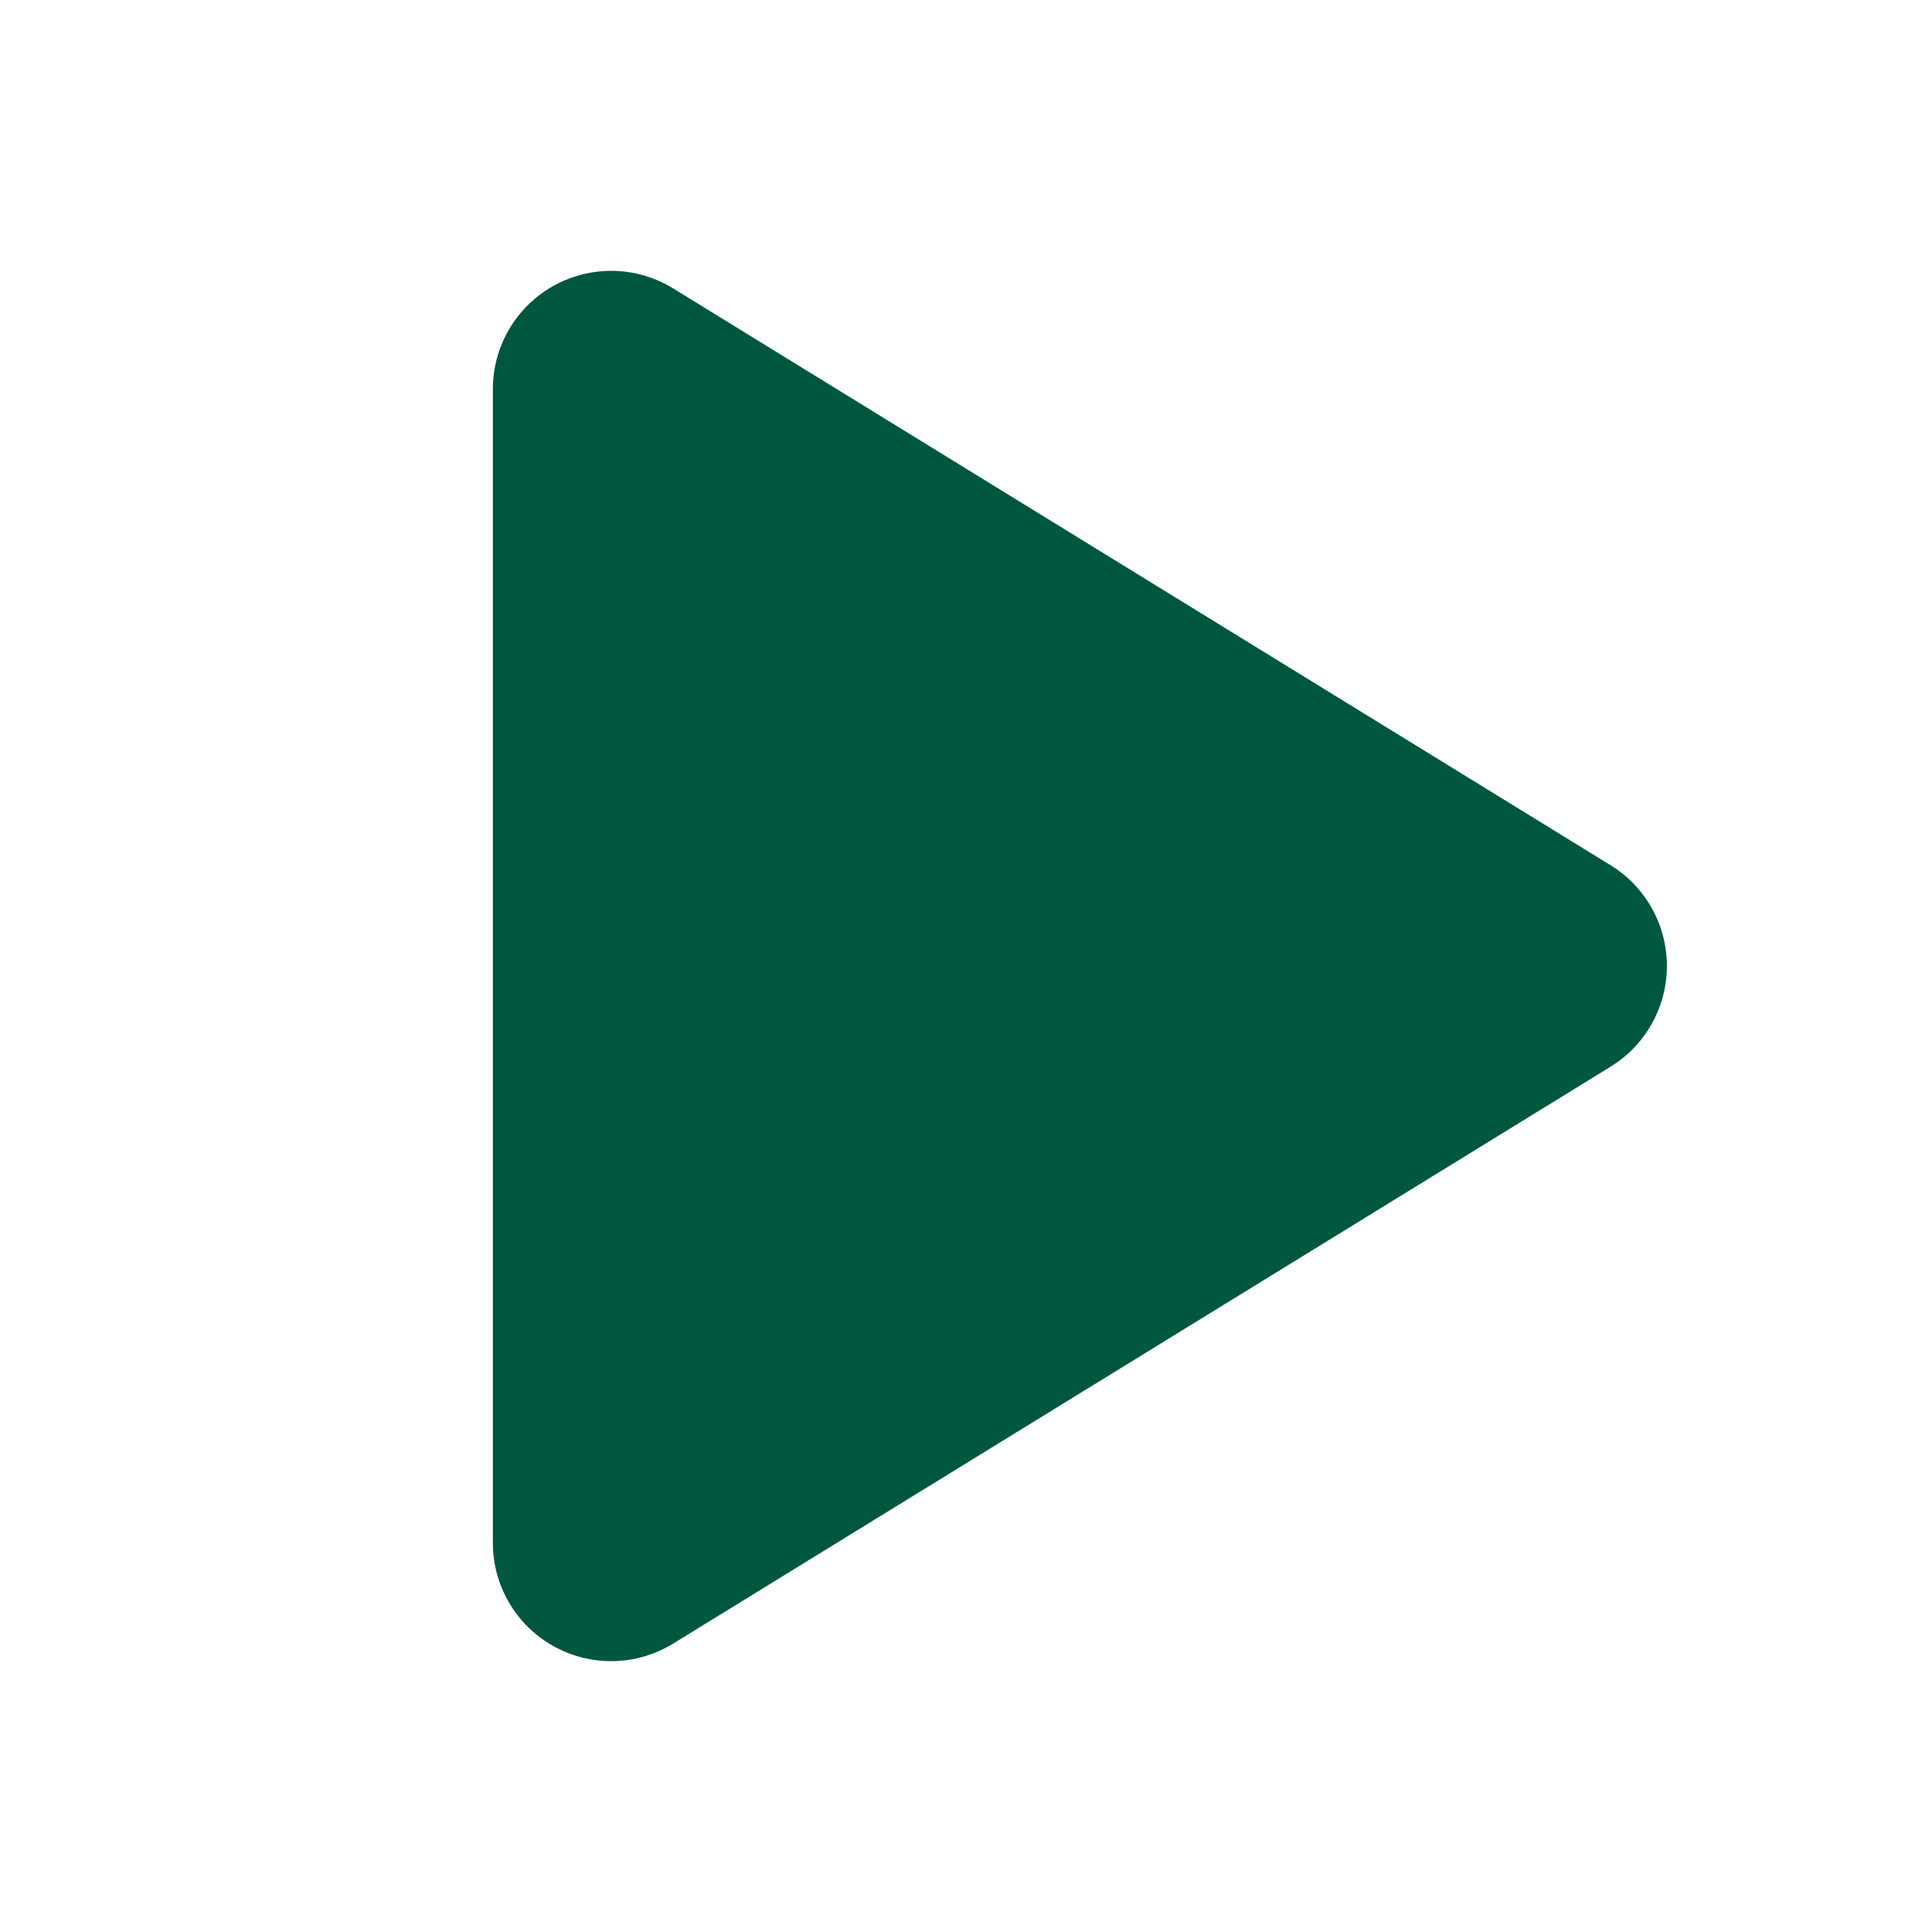
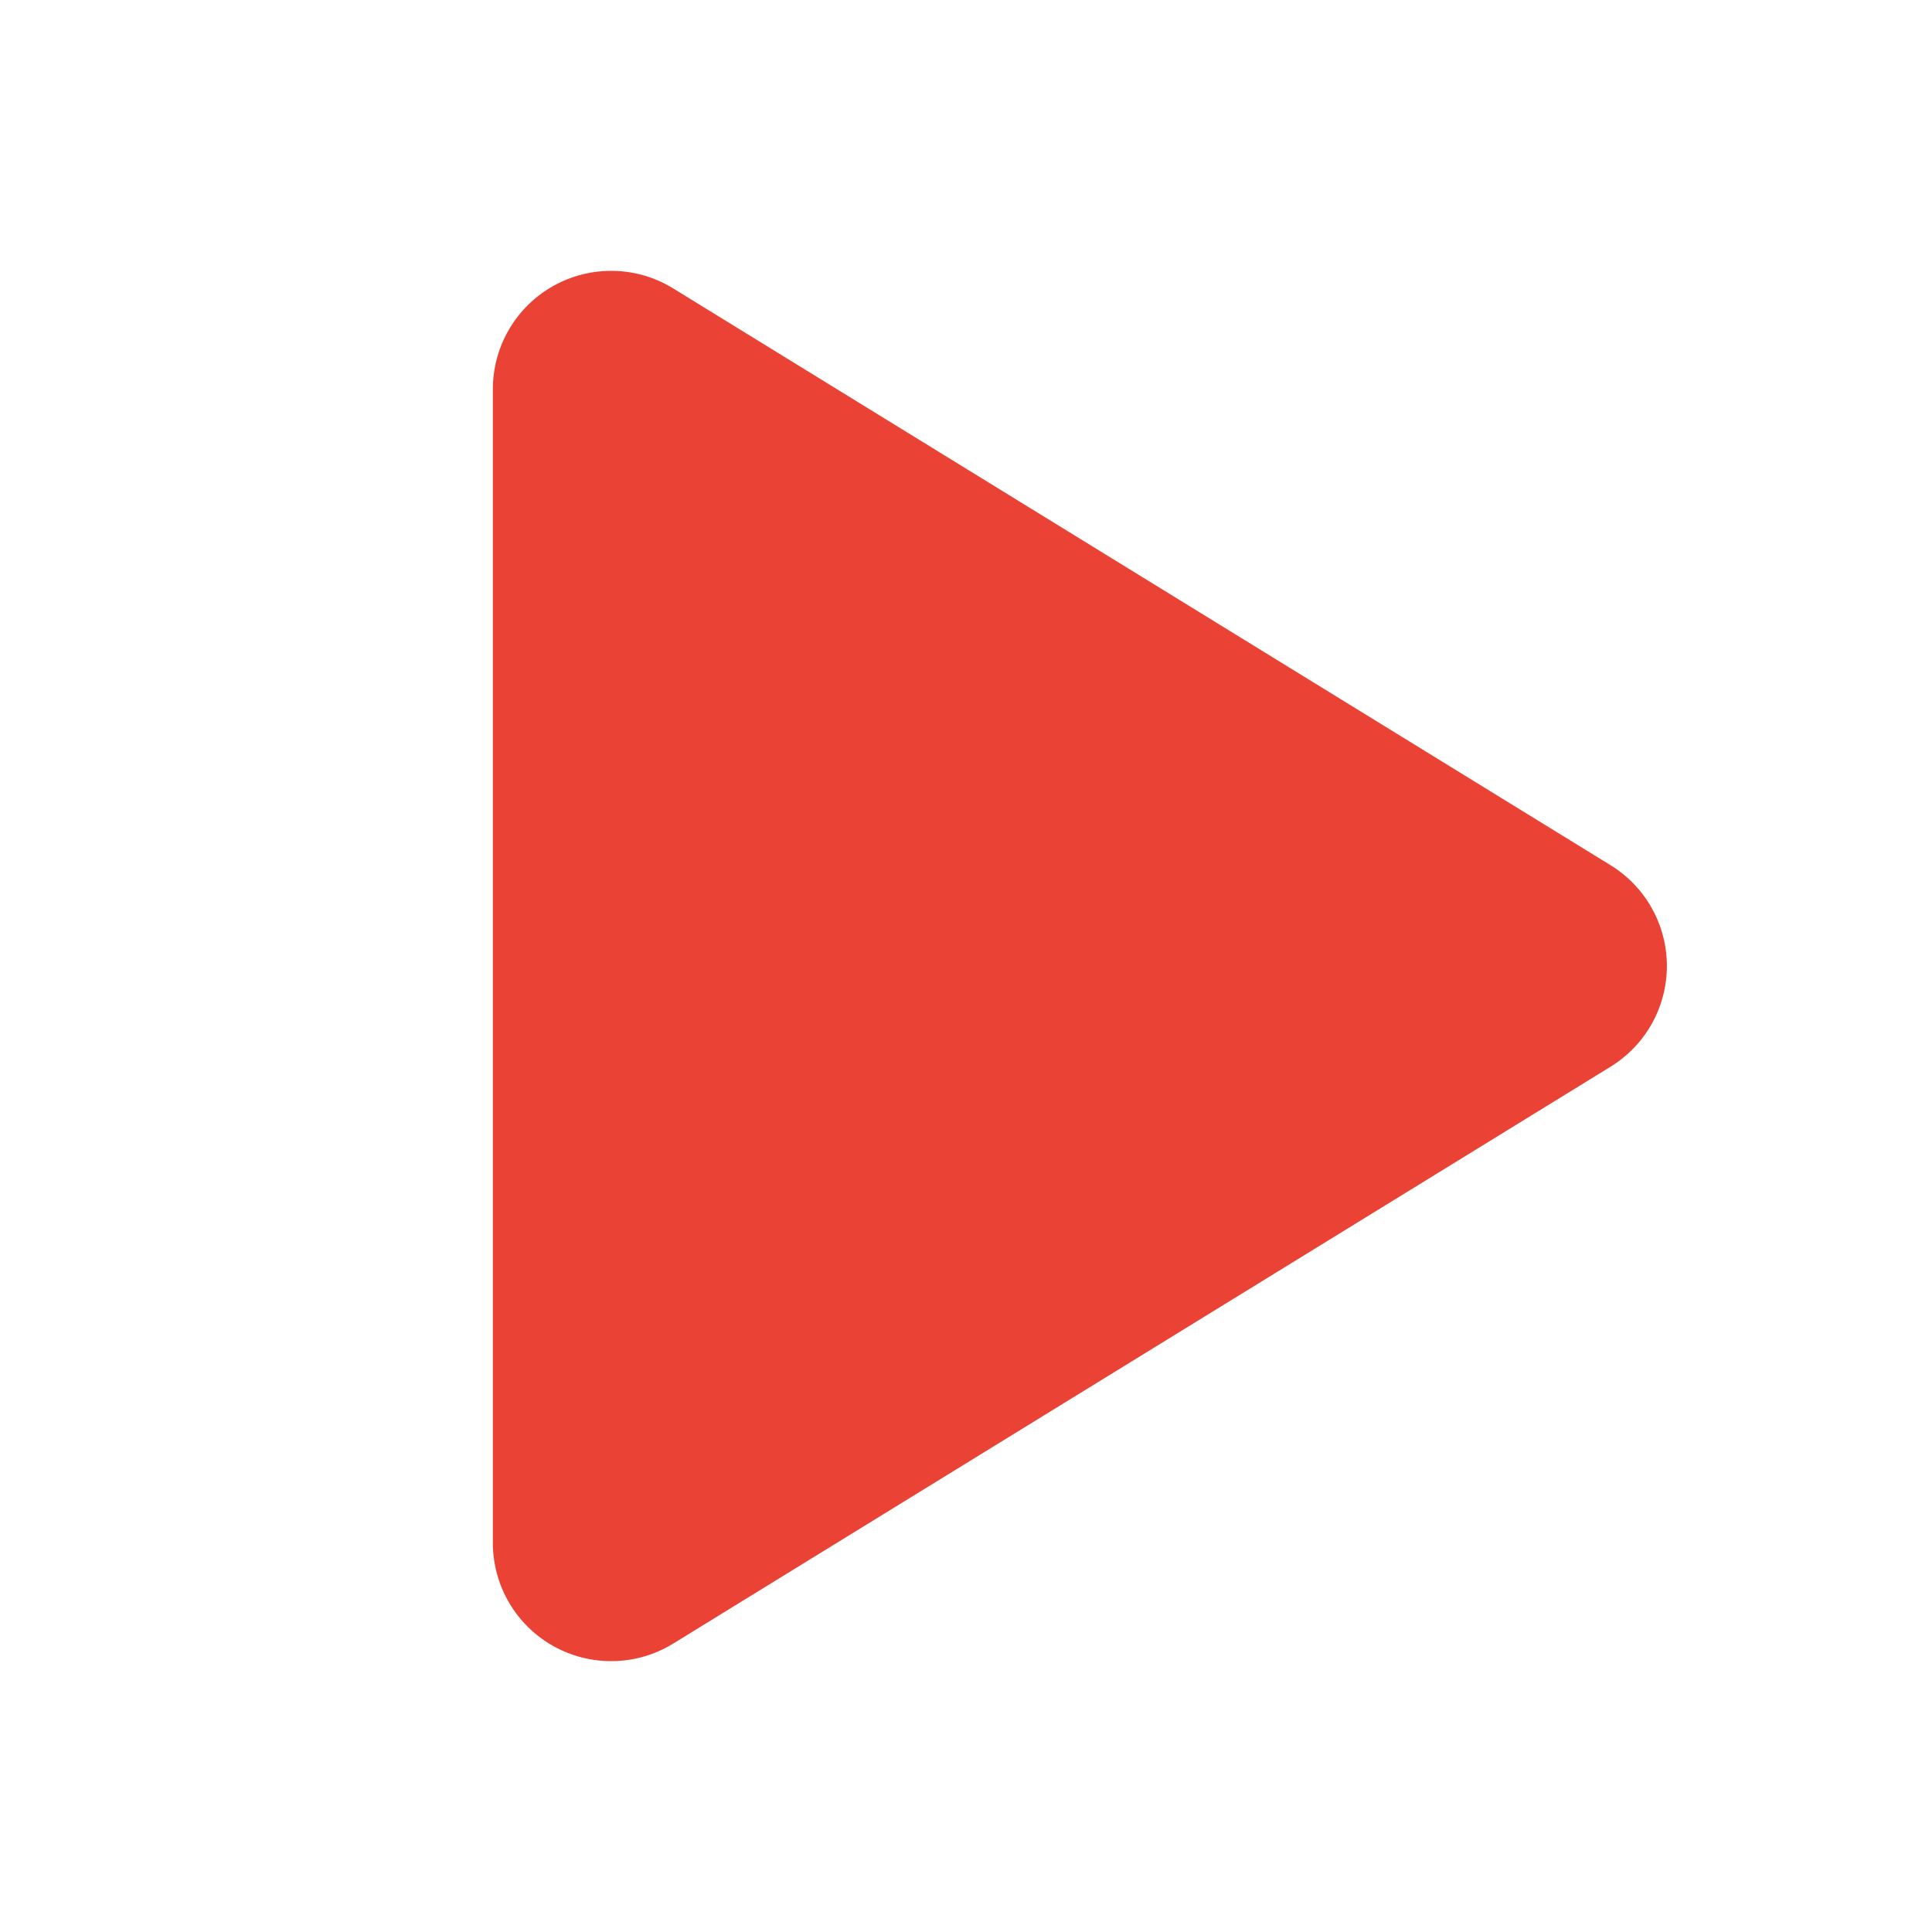
<svg xmlns="http://www.w3.org/2000/svg" width="49" height="49" viewBox="0 0 49 49" fill="none">
-   <path d="M17.072 7.314C16.617 7.034 16.097 6.881 15.563 6.87C15.03 6.859 14.503 6.99 14.037 7.25C13.571 7.51 13.183 7.89 12.913 8.35C12.643 8.81 12.5 9.334 12.5 9.868V39.132C12.5 39.666 12.643 40.19 12.913 40.65C13.183 41.11 13.571 41.49 14.037 41.75C14.503 42.01 15.03 42.141 15.563 42.13C16.097 42.119 16.617 41.966 17.072 41.686L40.848 27.054C41.284 26.785 41.645 26.41 41.895 25.962C42.145 25.515 42.276 25.011 42.276 24.499C42.276 23.987 42.145 23.483 41.895 23.036C41.645 22.588 41.284 22.212 40.848 21.944L17.072 7.314Z" fill="#00573F" />
+   <path d="M17.072 7.314C16.617 7.034 16.097 6.881 15.563 6.87C15.03 6.859 14.503 6.99 14.037 7.25C13.571 7.51 13.183 7.89 12.913 8.35C12.643 8.81 12.5 9.334 12.5 9.868V39.132C12.5 39.666 12.643 40.19 12.913 40.65C13.183 41.11 13.571 41.49 14.037 41.75C14.503 42.01 15.03 42.141 15.563 42.13C16.097 42.119 16.617 41.966 17.072 41.686L40.848 27.054C41.284 26.785 41.645 26.41 41.895 25.962C42.145 25.515 42.276 25.011 42.276 24.499C42.276 23.987 42.145 23.483 41.895 23.036C41.645 22.588 41.284 22.212 40.848 21.944L17.072 7.314Z" fill="#EA4335" />
</svg>
